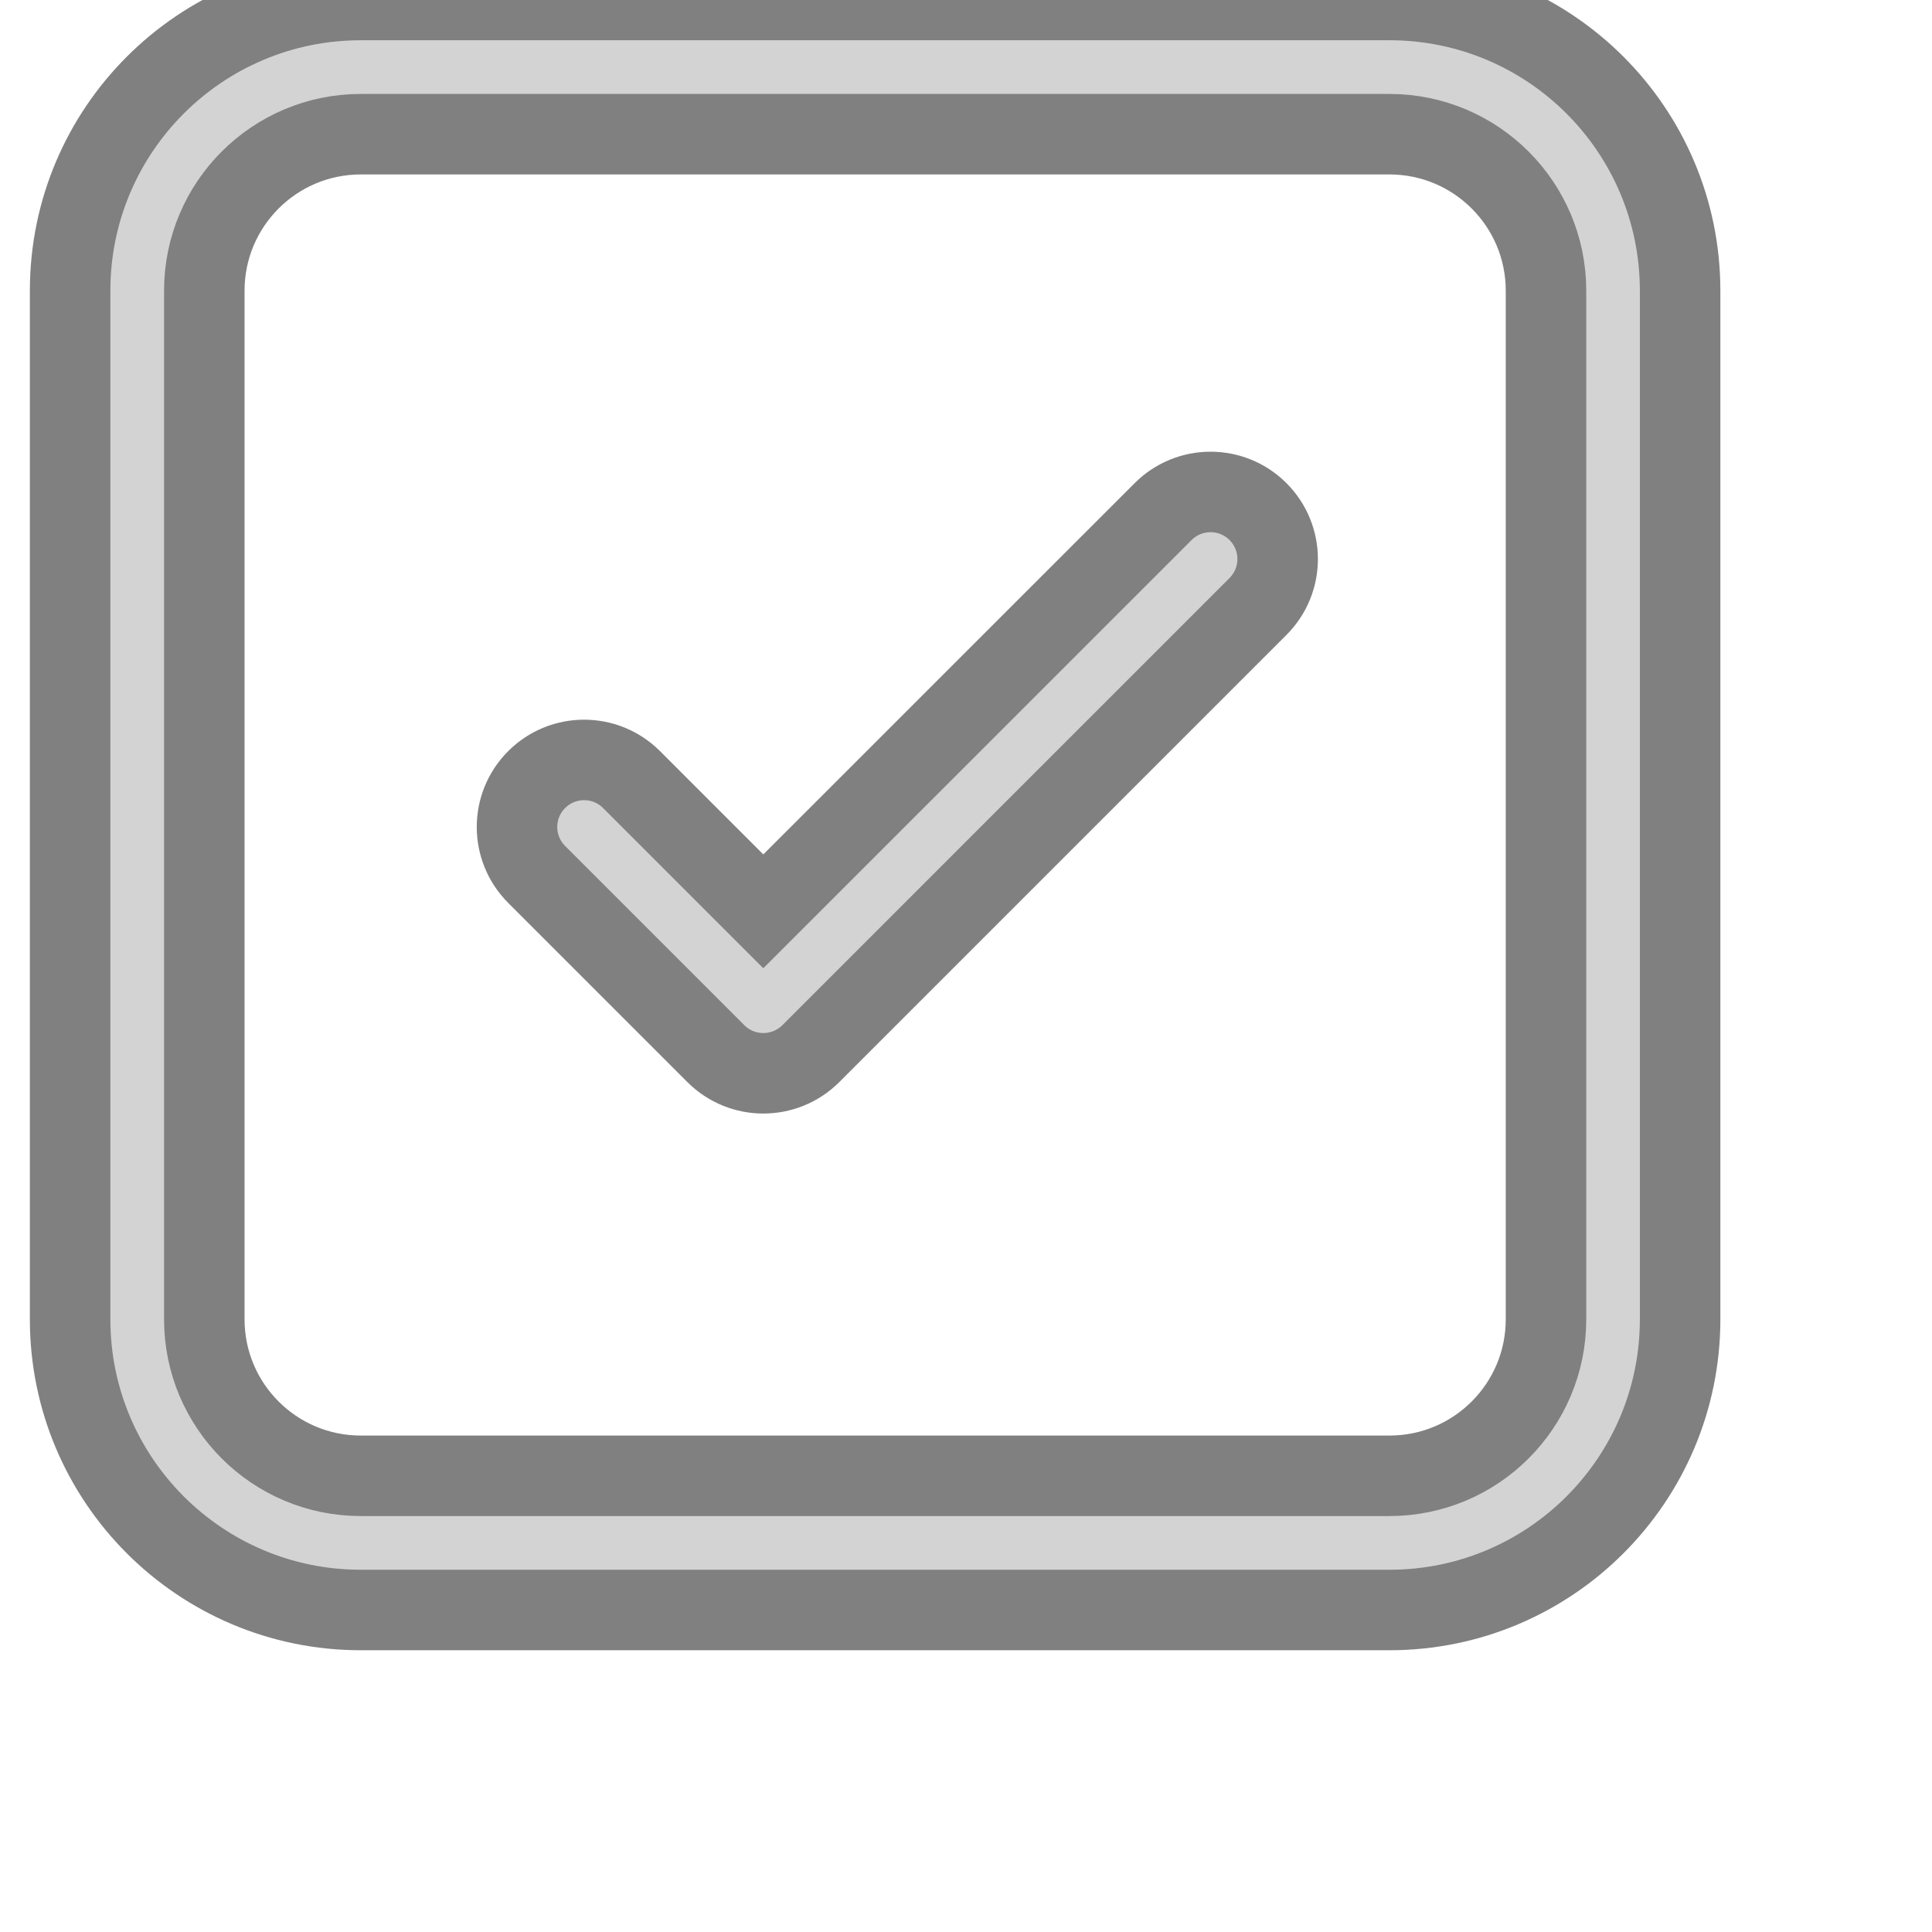
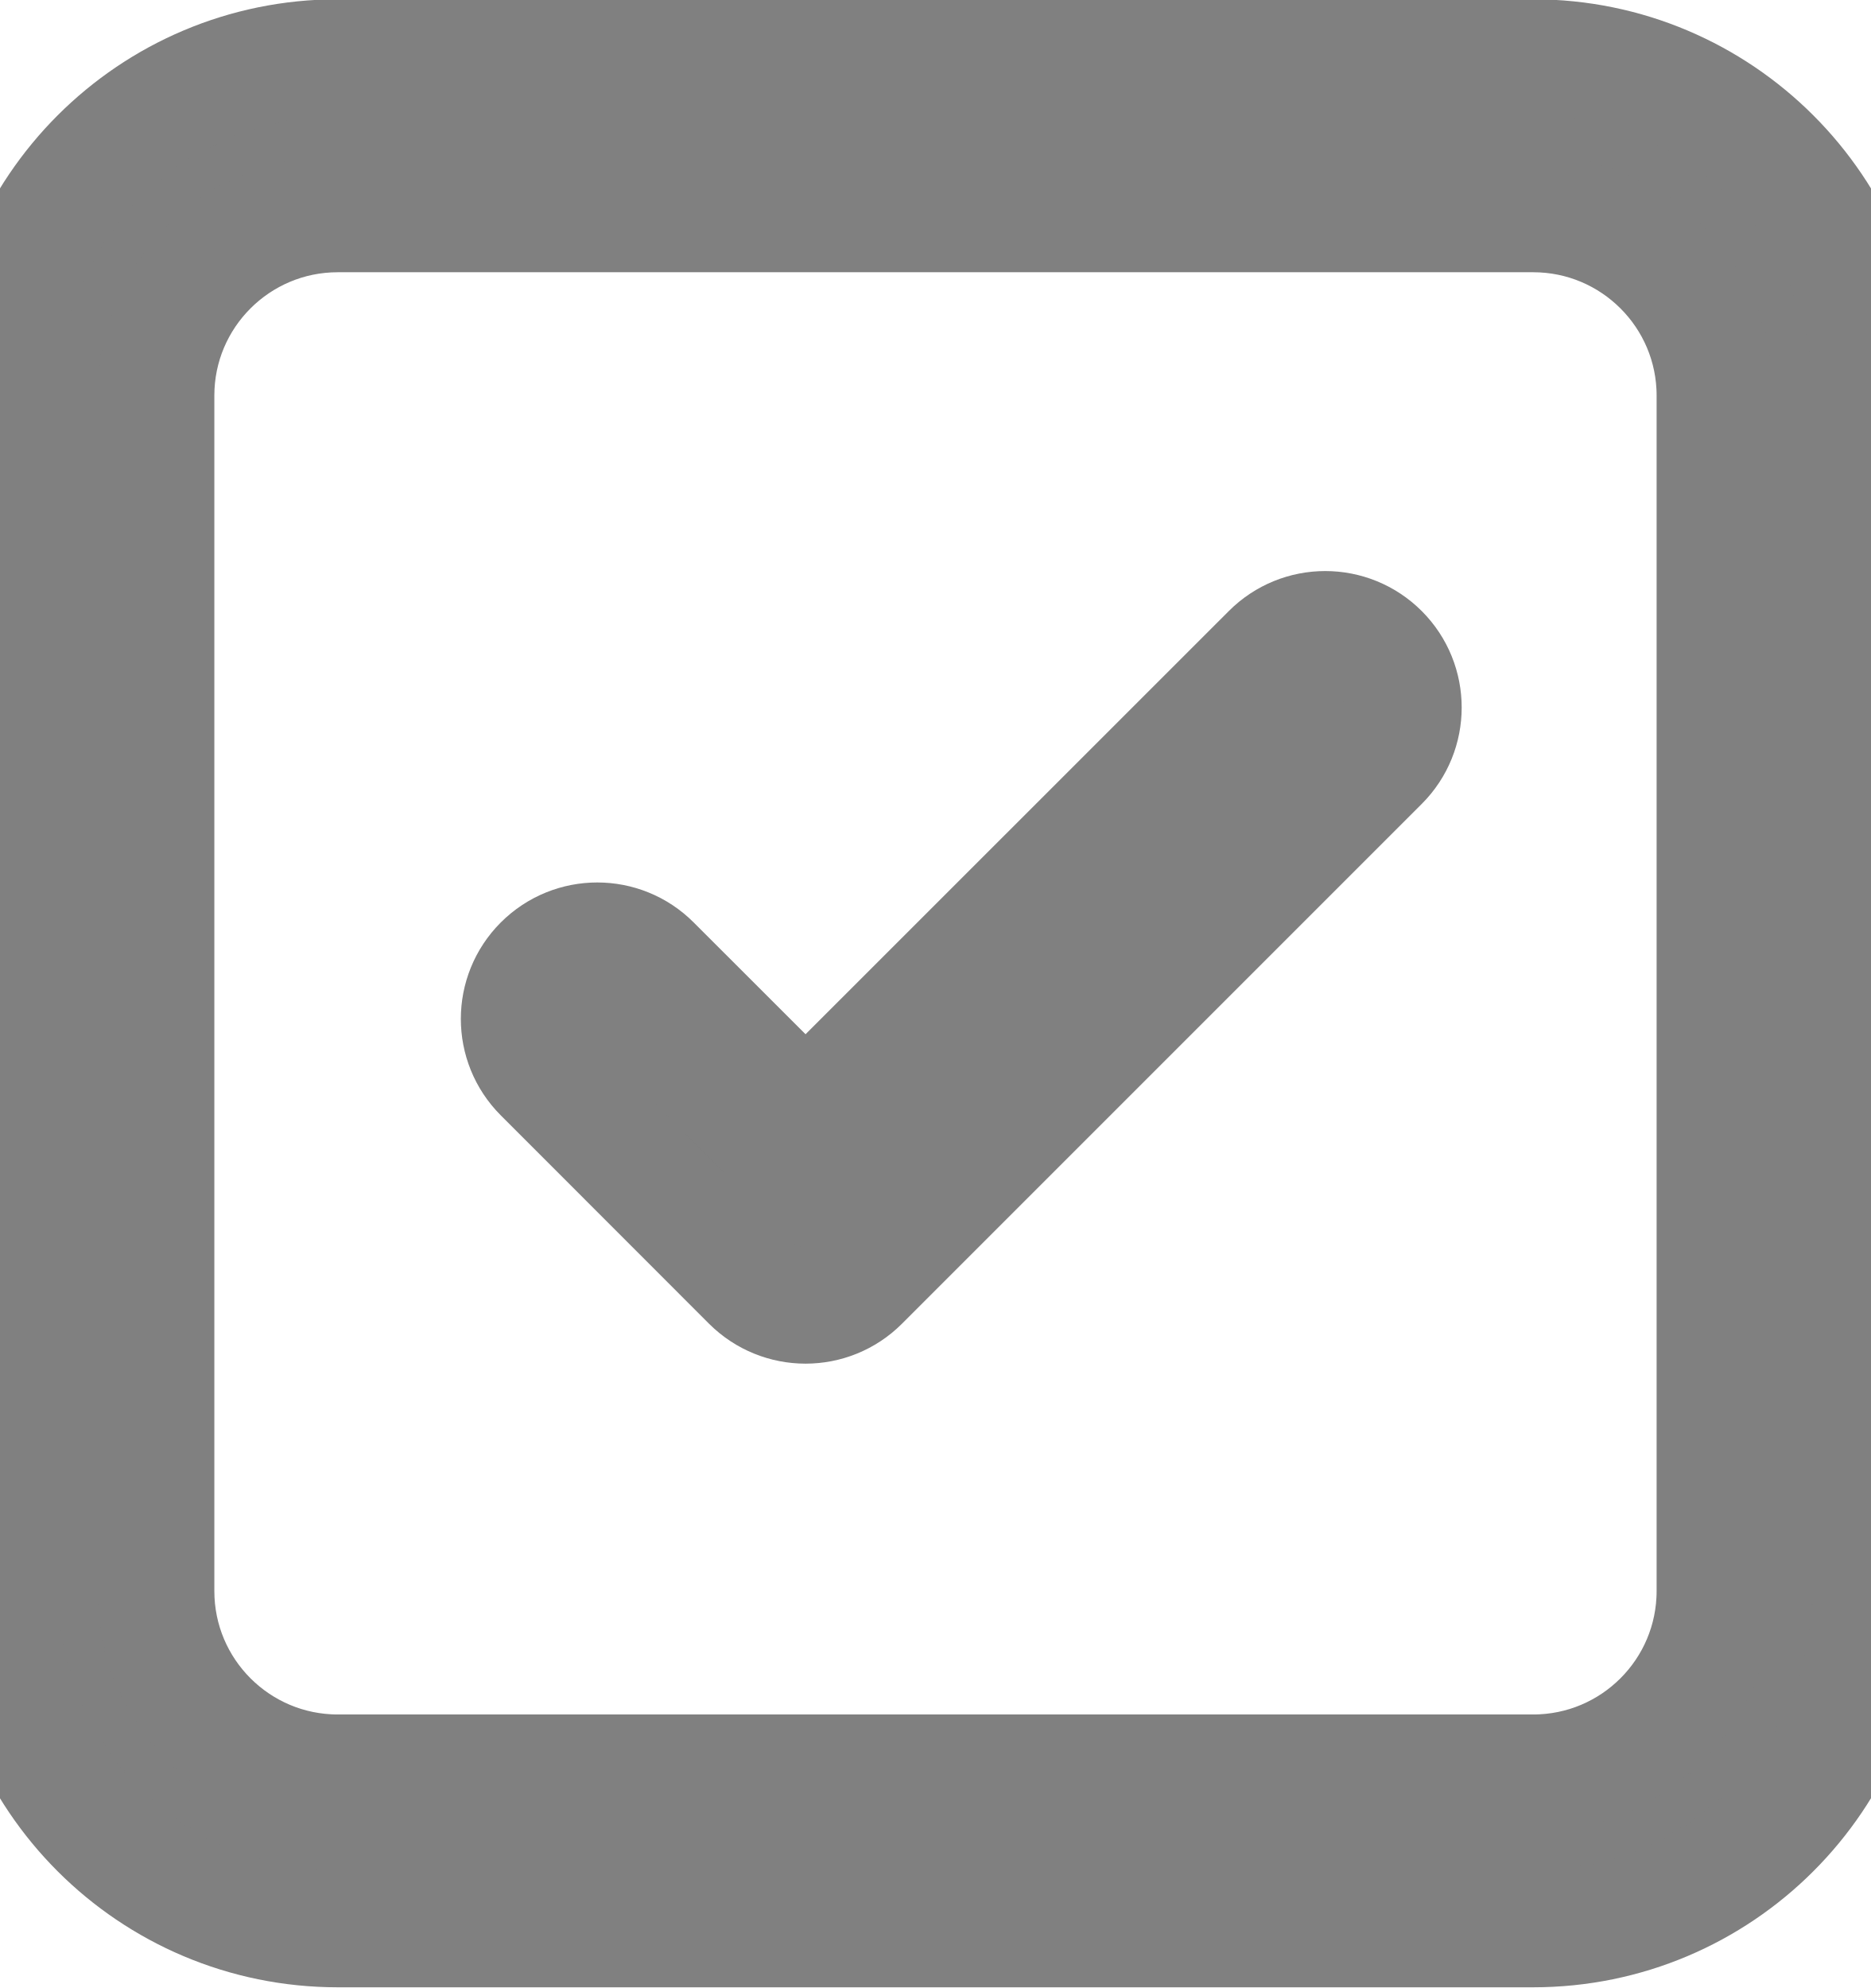
- <svg xmlns="http://www.w3.org/2000/svg" width="24" height="24" viewBox="0 0 24 24" fill="#d3d3d3">
-   <path d="M15.627 7.534C15.953 7.208 15.953 6.681 15.627 6.355C15.302 6.03 14.774 6.03 14.449 6.355L9.482 11.321L7.845 9.684C7.52 9.359 6.992 9.359 6.667 9.684C6.341 10.009 6.341 10.537 6.667 10.863L8.893 13.089C9.218 13.414 9.746 13.414 10.072 13.089L15.627 7.534ZM4.482 0C2.488 0 0.871 1.617 0.871 3.611V16.389C0.871 18.383 2.488 20 4.482 20H17.26C19.255 20 20.871 18.383 20.871 16.389V3.611C20.871 1.617 19.255 0 17.26 0H4.482ZM2.538 3.611C2.538 2.537 3.409 1.667 4.482 1.667H17.26C18.334 1.667 19.205 2.537 19.205 3.611V16.389C19.205 17.463 18.334 18.333 17.26 18.333H4.482C3.409 18.333 2.538 17.463 2.538 16.389V3.611Z" fill="#808080" />
-   <path d="M15.627 7.534C15.953 7.208 15.953 6.681 15.627 6.355C15.302 6.03 14.774 6.03 14.449 6.355L9.482 11.321L7.845 9.684C7.52 9.359 6.992 9.359 6.667 9.684C6.341 10.009 6.341 10.537 6.667 10.863L8.893 13.089C9.218 13.414 9.746 13.414 10.072 13.089L15.627 7.534ZM4.482 0C2.488 0 0.871 1.617 0.871 3.611V16.389C0.871 18.383 2.488 20 4.482 20H17.26C19.255 20 20.871 18.383 20.871 16.389V3.611C20.871 1.617 19.255 0 17.26 0H4.482ZM2.538 3.611C2.538 2.537 3.409 1.667 4.482 1.667H17.26C18.334 1.667 19.205 2.537 19.205 3.611V16.389C19.205 17.463 18.334 18.333 17.26 18.333H4.482C3.409 18.333 2.538 17.463 2.538 16.389V3.611Z" stroke="gray" />
+ <svg xmlns="http://www.w3.org/2000/svg" width="16" height="17" viewBox="0 0 16 17" fill="gray">
+   <path d="M11.805 6.521C12.065 6.261 12.065 5.839 11.805 5.579C11.544 5.318 11.122 5.318 10.862 5.579L6.889 9.551L5.579 8.242C5.319 7.981 4.897 7.981 4.636 8.242C4.376 8.502 4.376 8.924 4.636 9.184L6.417 10.966C6.678 11.226 7.1 11.226 7.36 10.966L11.805 6.521ZM2.889 0.494C1.293 0.494 0 1.788 0 3.383V13.605C0 15.201 1.293 16.494 2.889 16.494H13.111C14.707 16.494 16 15.201 16 13.605V3.383C16 1.788 14.707 0.494 13.111 0.494H2.889ZM1.333 3.383C1.333 2.524 2.03 1.828 2.889 1.828H13.111C13.97 1.828 14.667 2.524 14.667 3.383V13.605C14.667 14.465 13.97 15.161 13.111 15.161H2.889C2.03 15.161 1.333 14.465 1.333 13.605V3.383Z" fill="#808080" />
+   <path d="M11.805 6.521C12.065 6.261 12.065 5.839 11.805 5.579C11.544 5.318 11.122 5.318 10.862 5.579L6.889 9.551L5.579 8.242C5.319 7.981 4.897 7.981 4.636 8.242C4.376 8.502 4.376 8.924 4.636 9.184L6.417 10.966C6.678 11.226 7.1 11.226 7.36 10.966L11.805 6.521ZM2.889 0.494C1.293 0.494 0 1.788 0 3.383V13.605C0 15.201 1.293 16.494 2.889 16.494H13.111C14.707 16.494 16 15.201 16 13.605V3.383C16 1.788 14.707 0.494 13.111 0.494H2.889ZM1.333 3.383C1.333 2.524 2.03 1.828 2.889 1.828H13.111C13.97 1.828 14.667 2.524 14.667 3.383V13.605C14.667 14.465 13.97 15.161 13.111 15.161H2.889C2.03 15.161 1.333 14.465 1.333 13.605V3.383Z" stroke="#808080" />
</svg>
